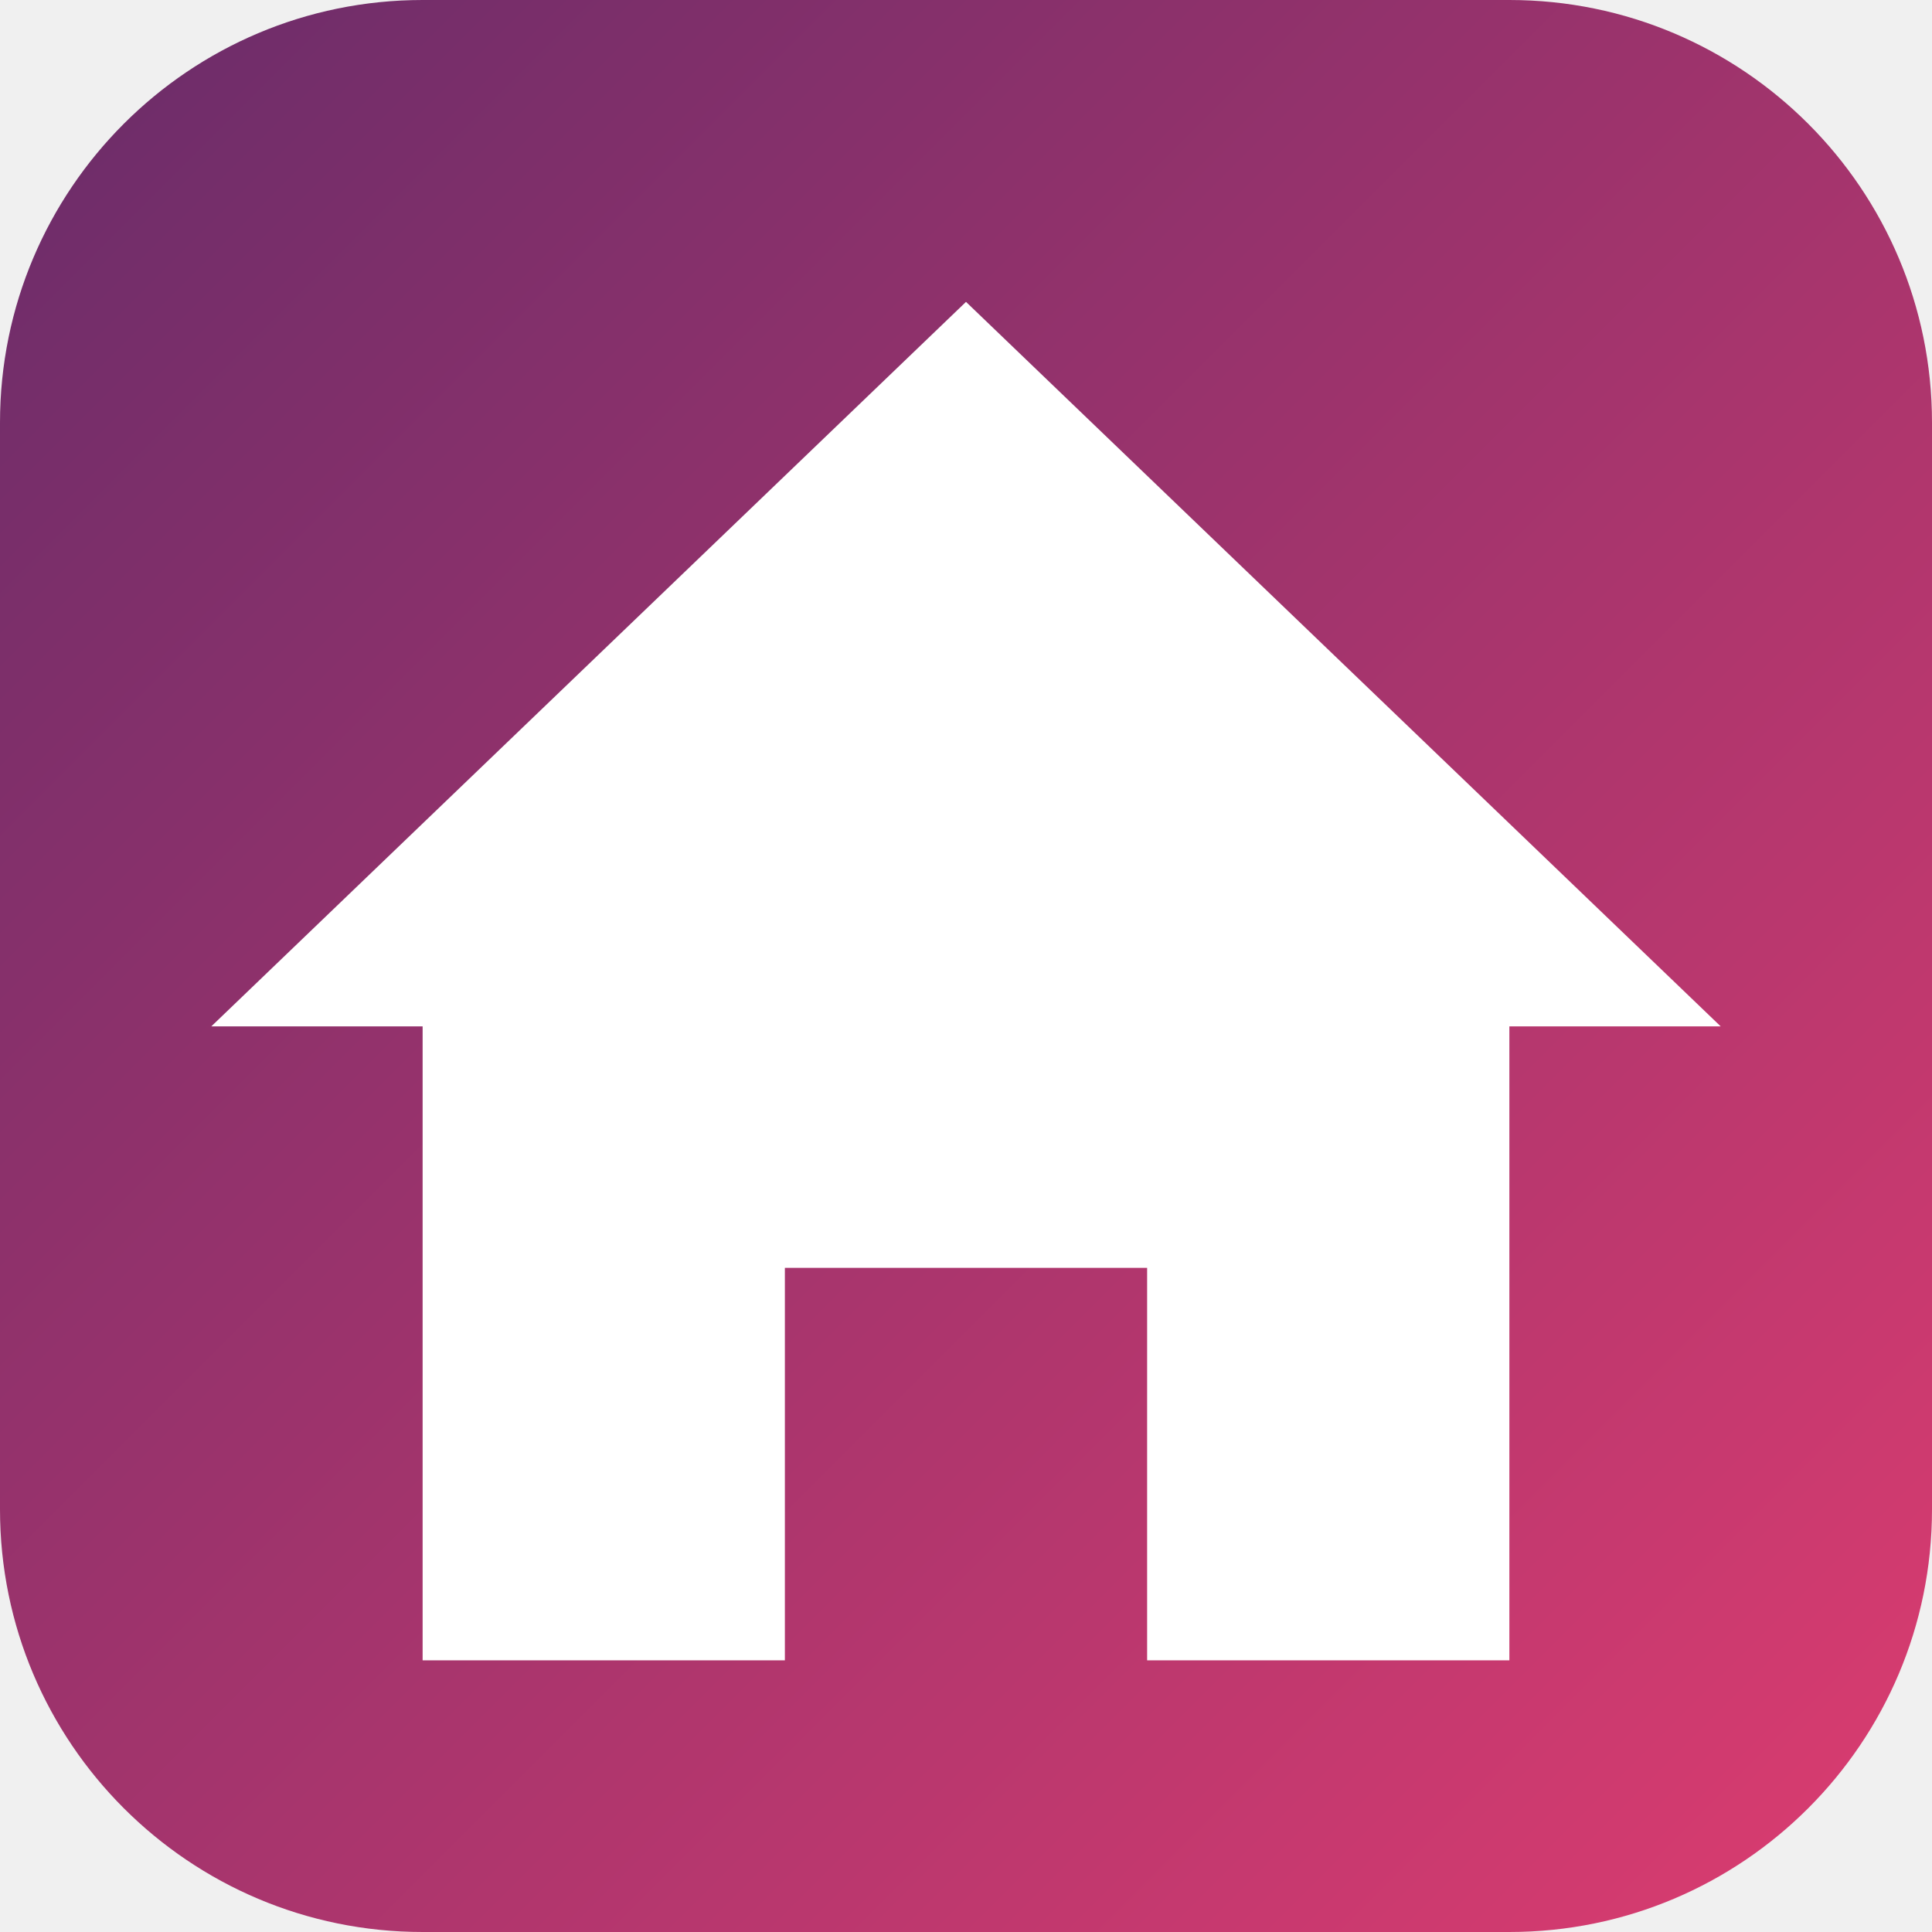
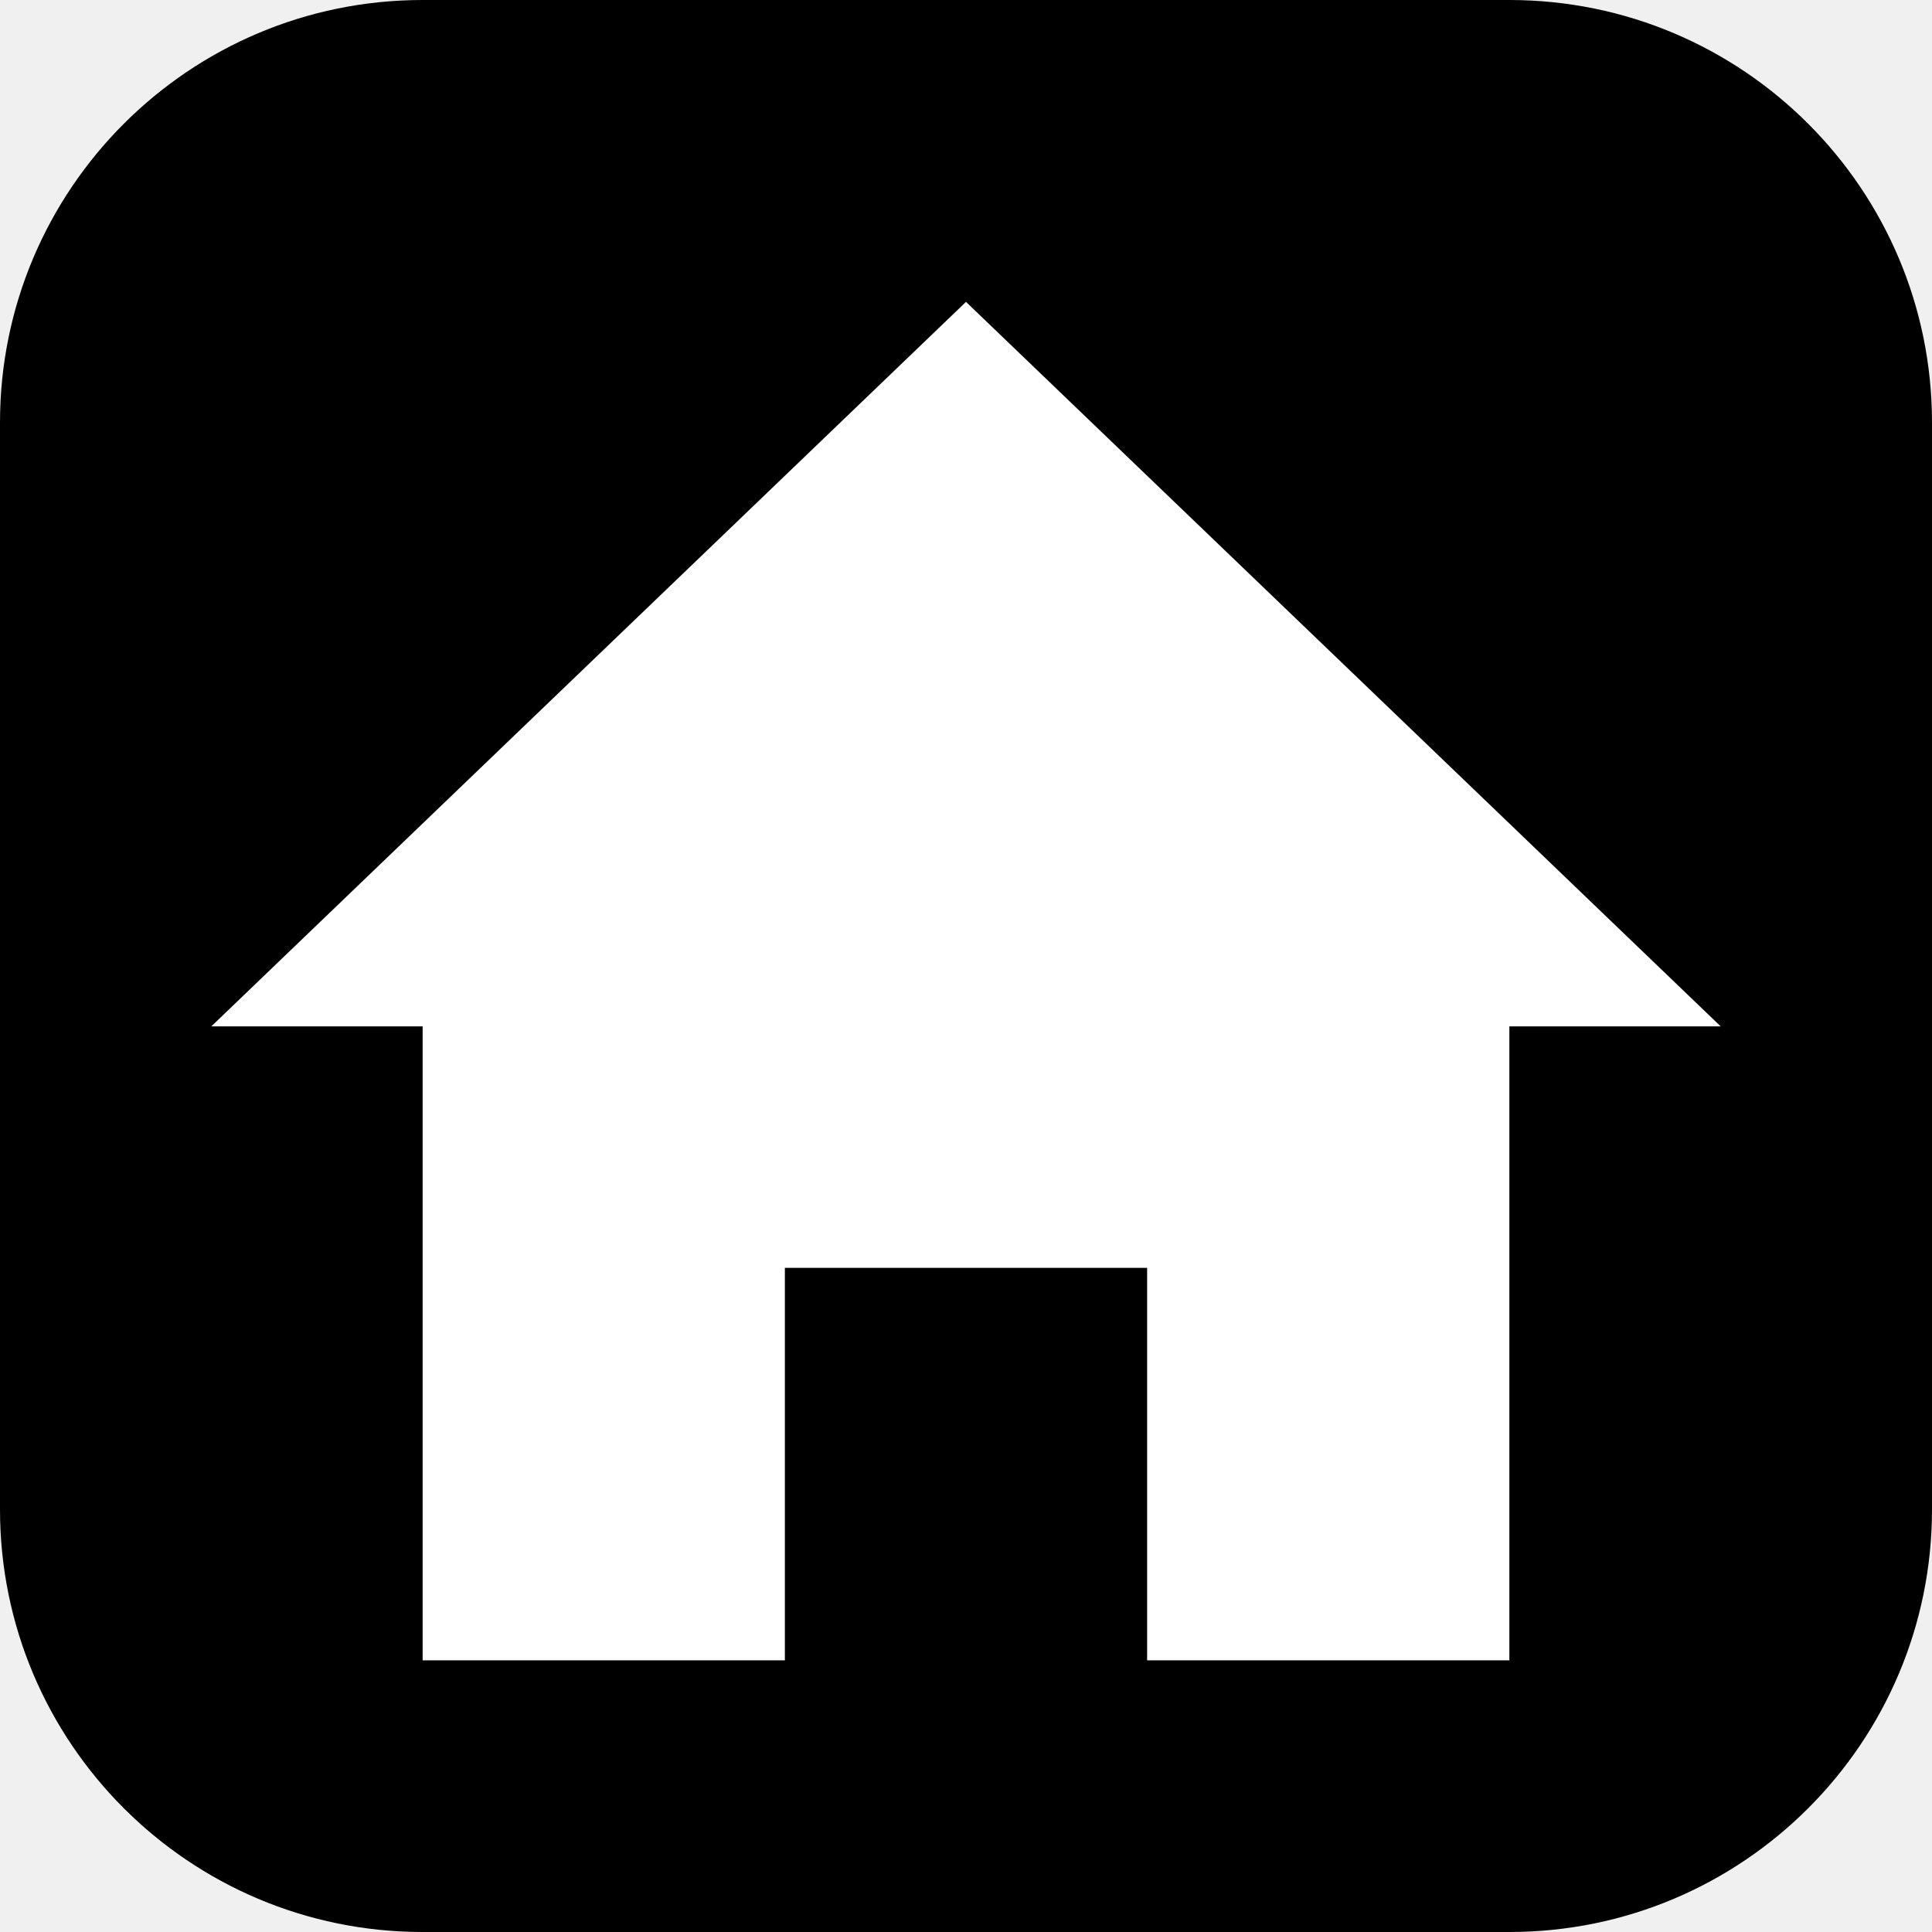
<svg xmlns="http://www.w3.org/2000/svg" viewBox="0 0 32 32">
-   <defs>
-     <linearGradient id="g" x1="0" y1="0" x2="1" y2="1">
-       <stop offset="0%" stop-color="#682C69" />
-       <stop offset="100%" stop-color="#DD3C70" />
-     </linearGradient>
-   </defs>
-   <rect width="32" height="32" rx="7" fill="url(#g)" />
+   <rect width="32" height="32" rx="7" fill="#000000" />
  <path fill="white" d="M16 5 L28.5 17 L25 17 L25 27.5 L19 27.5 L19 21 L13 21 L13 27.5 L7 27.5 L7 17 L3.5 17 Z" />
</svg>
